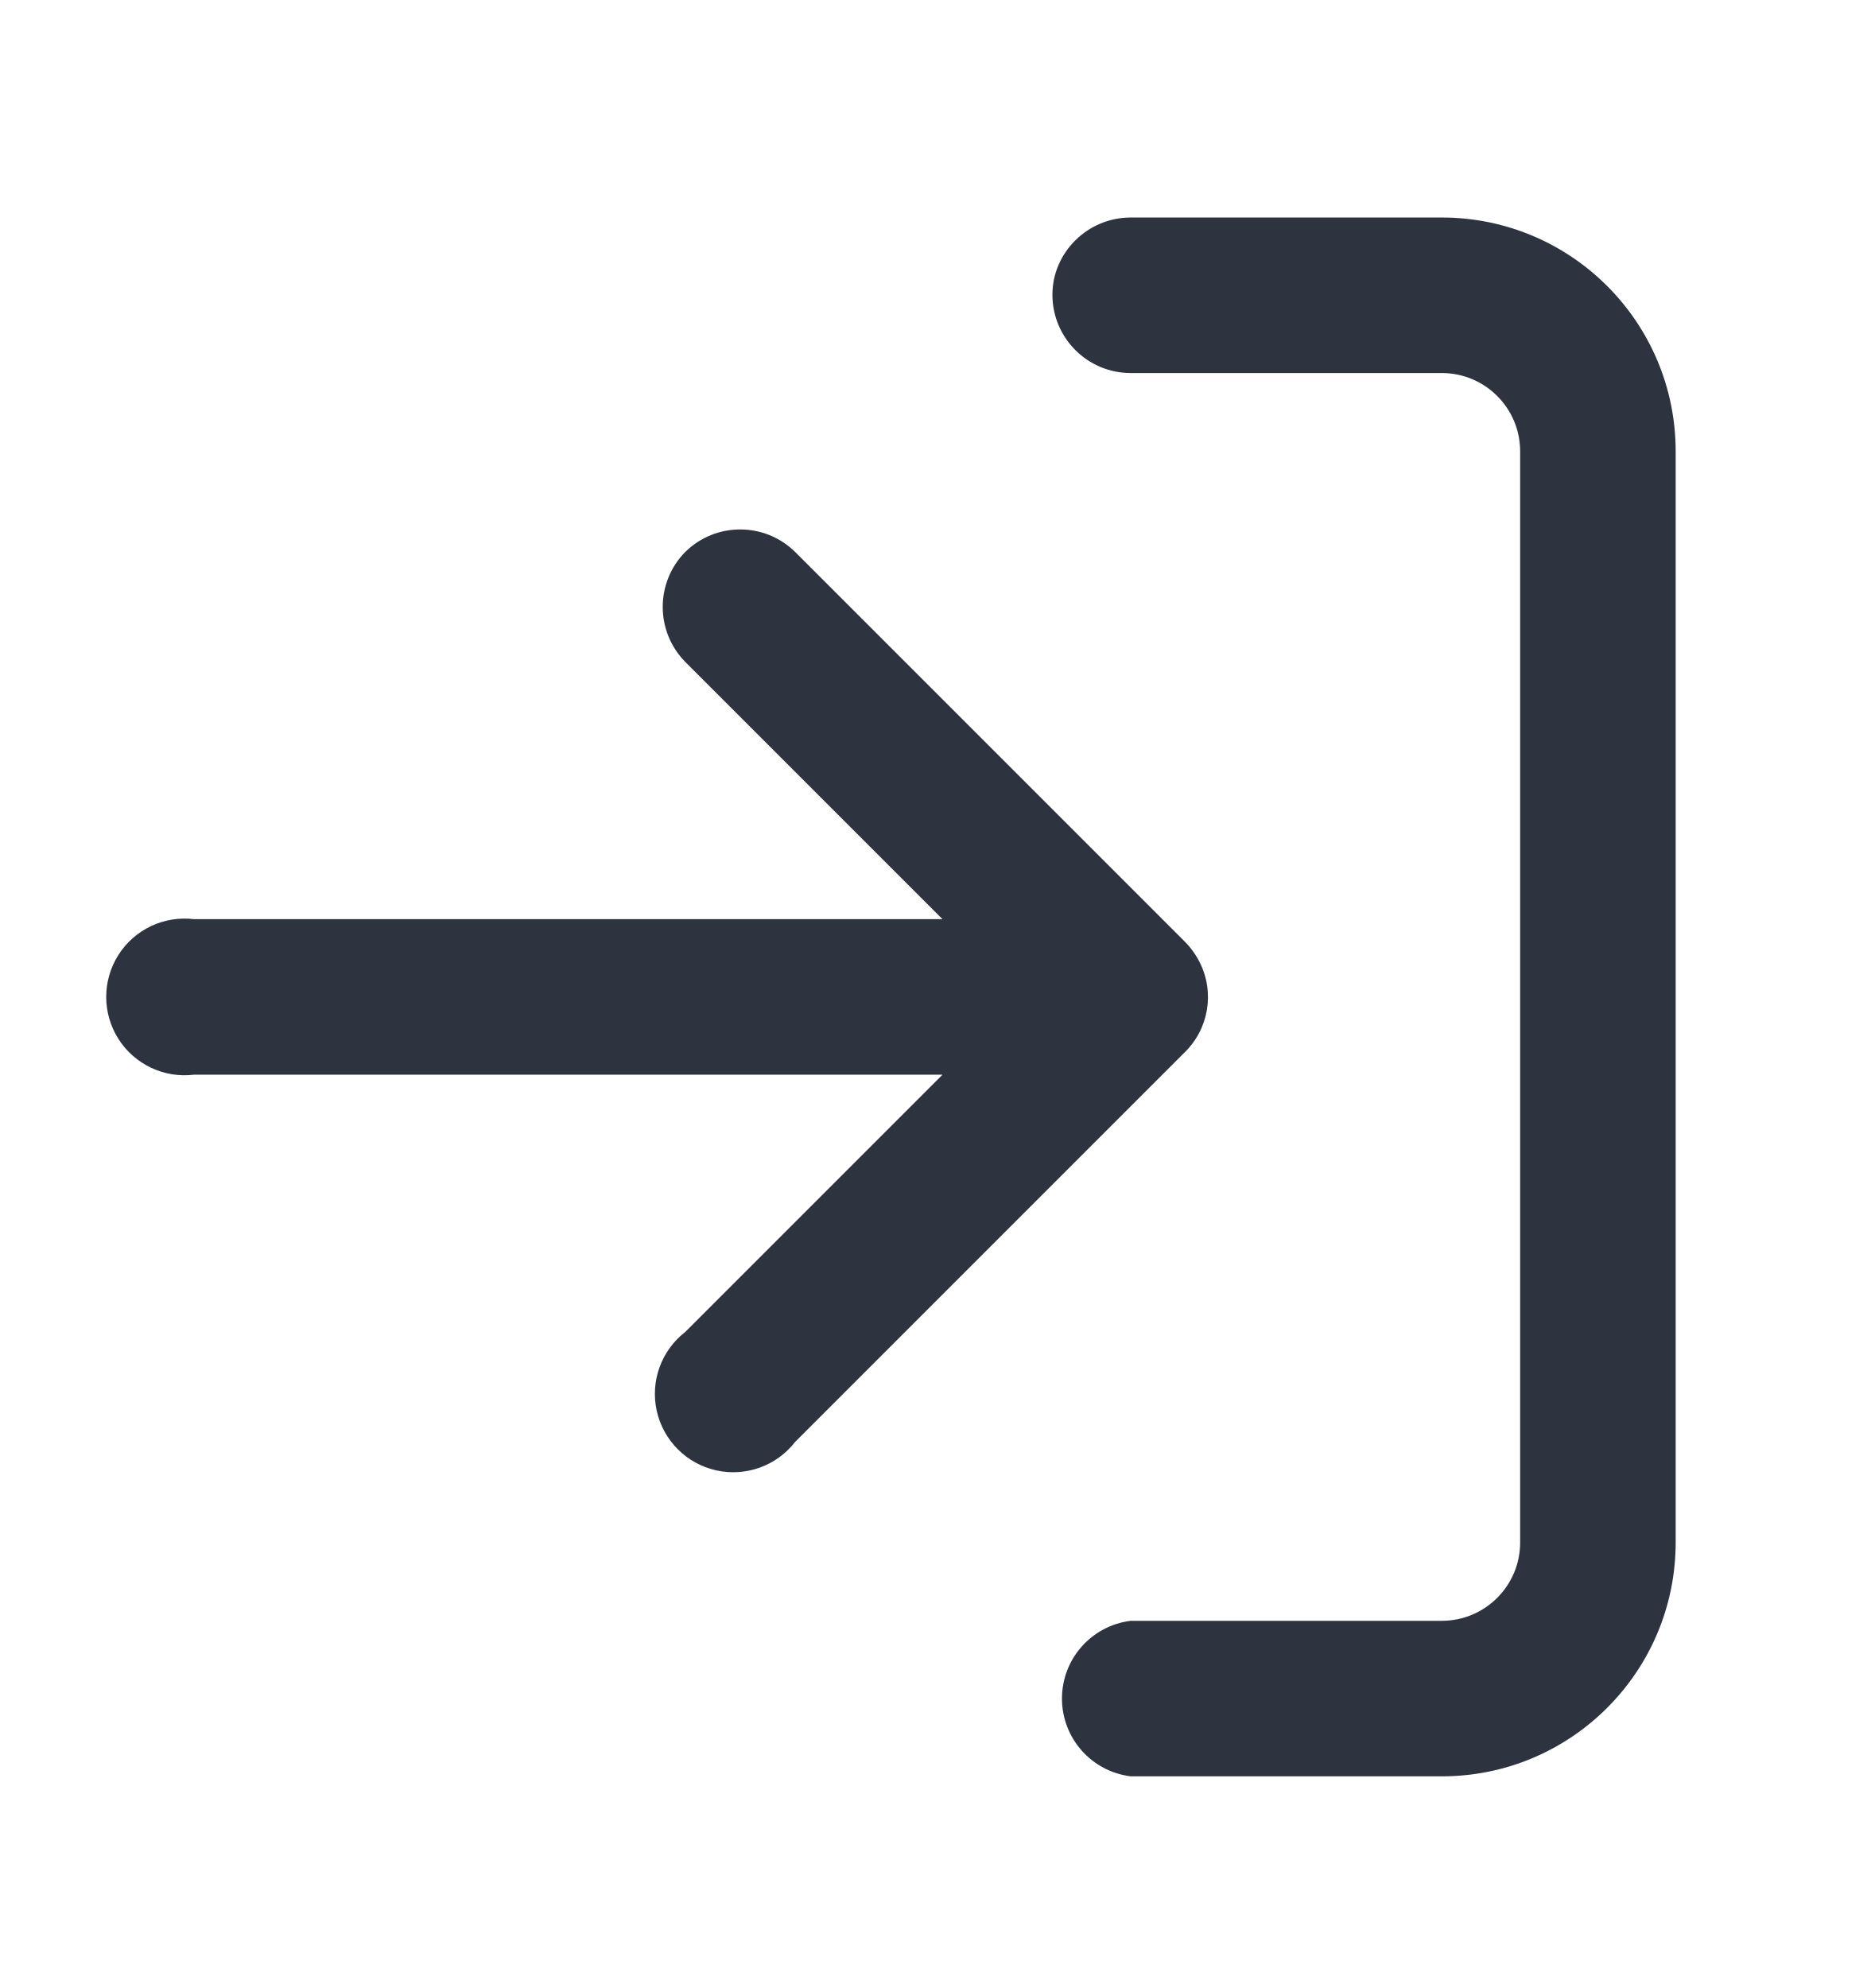
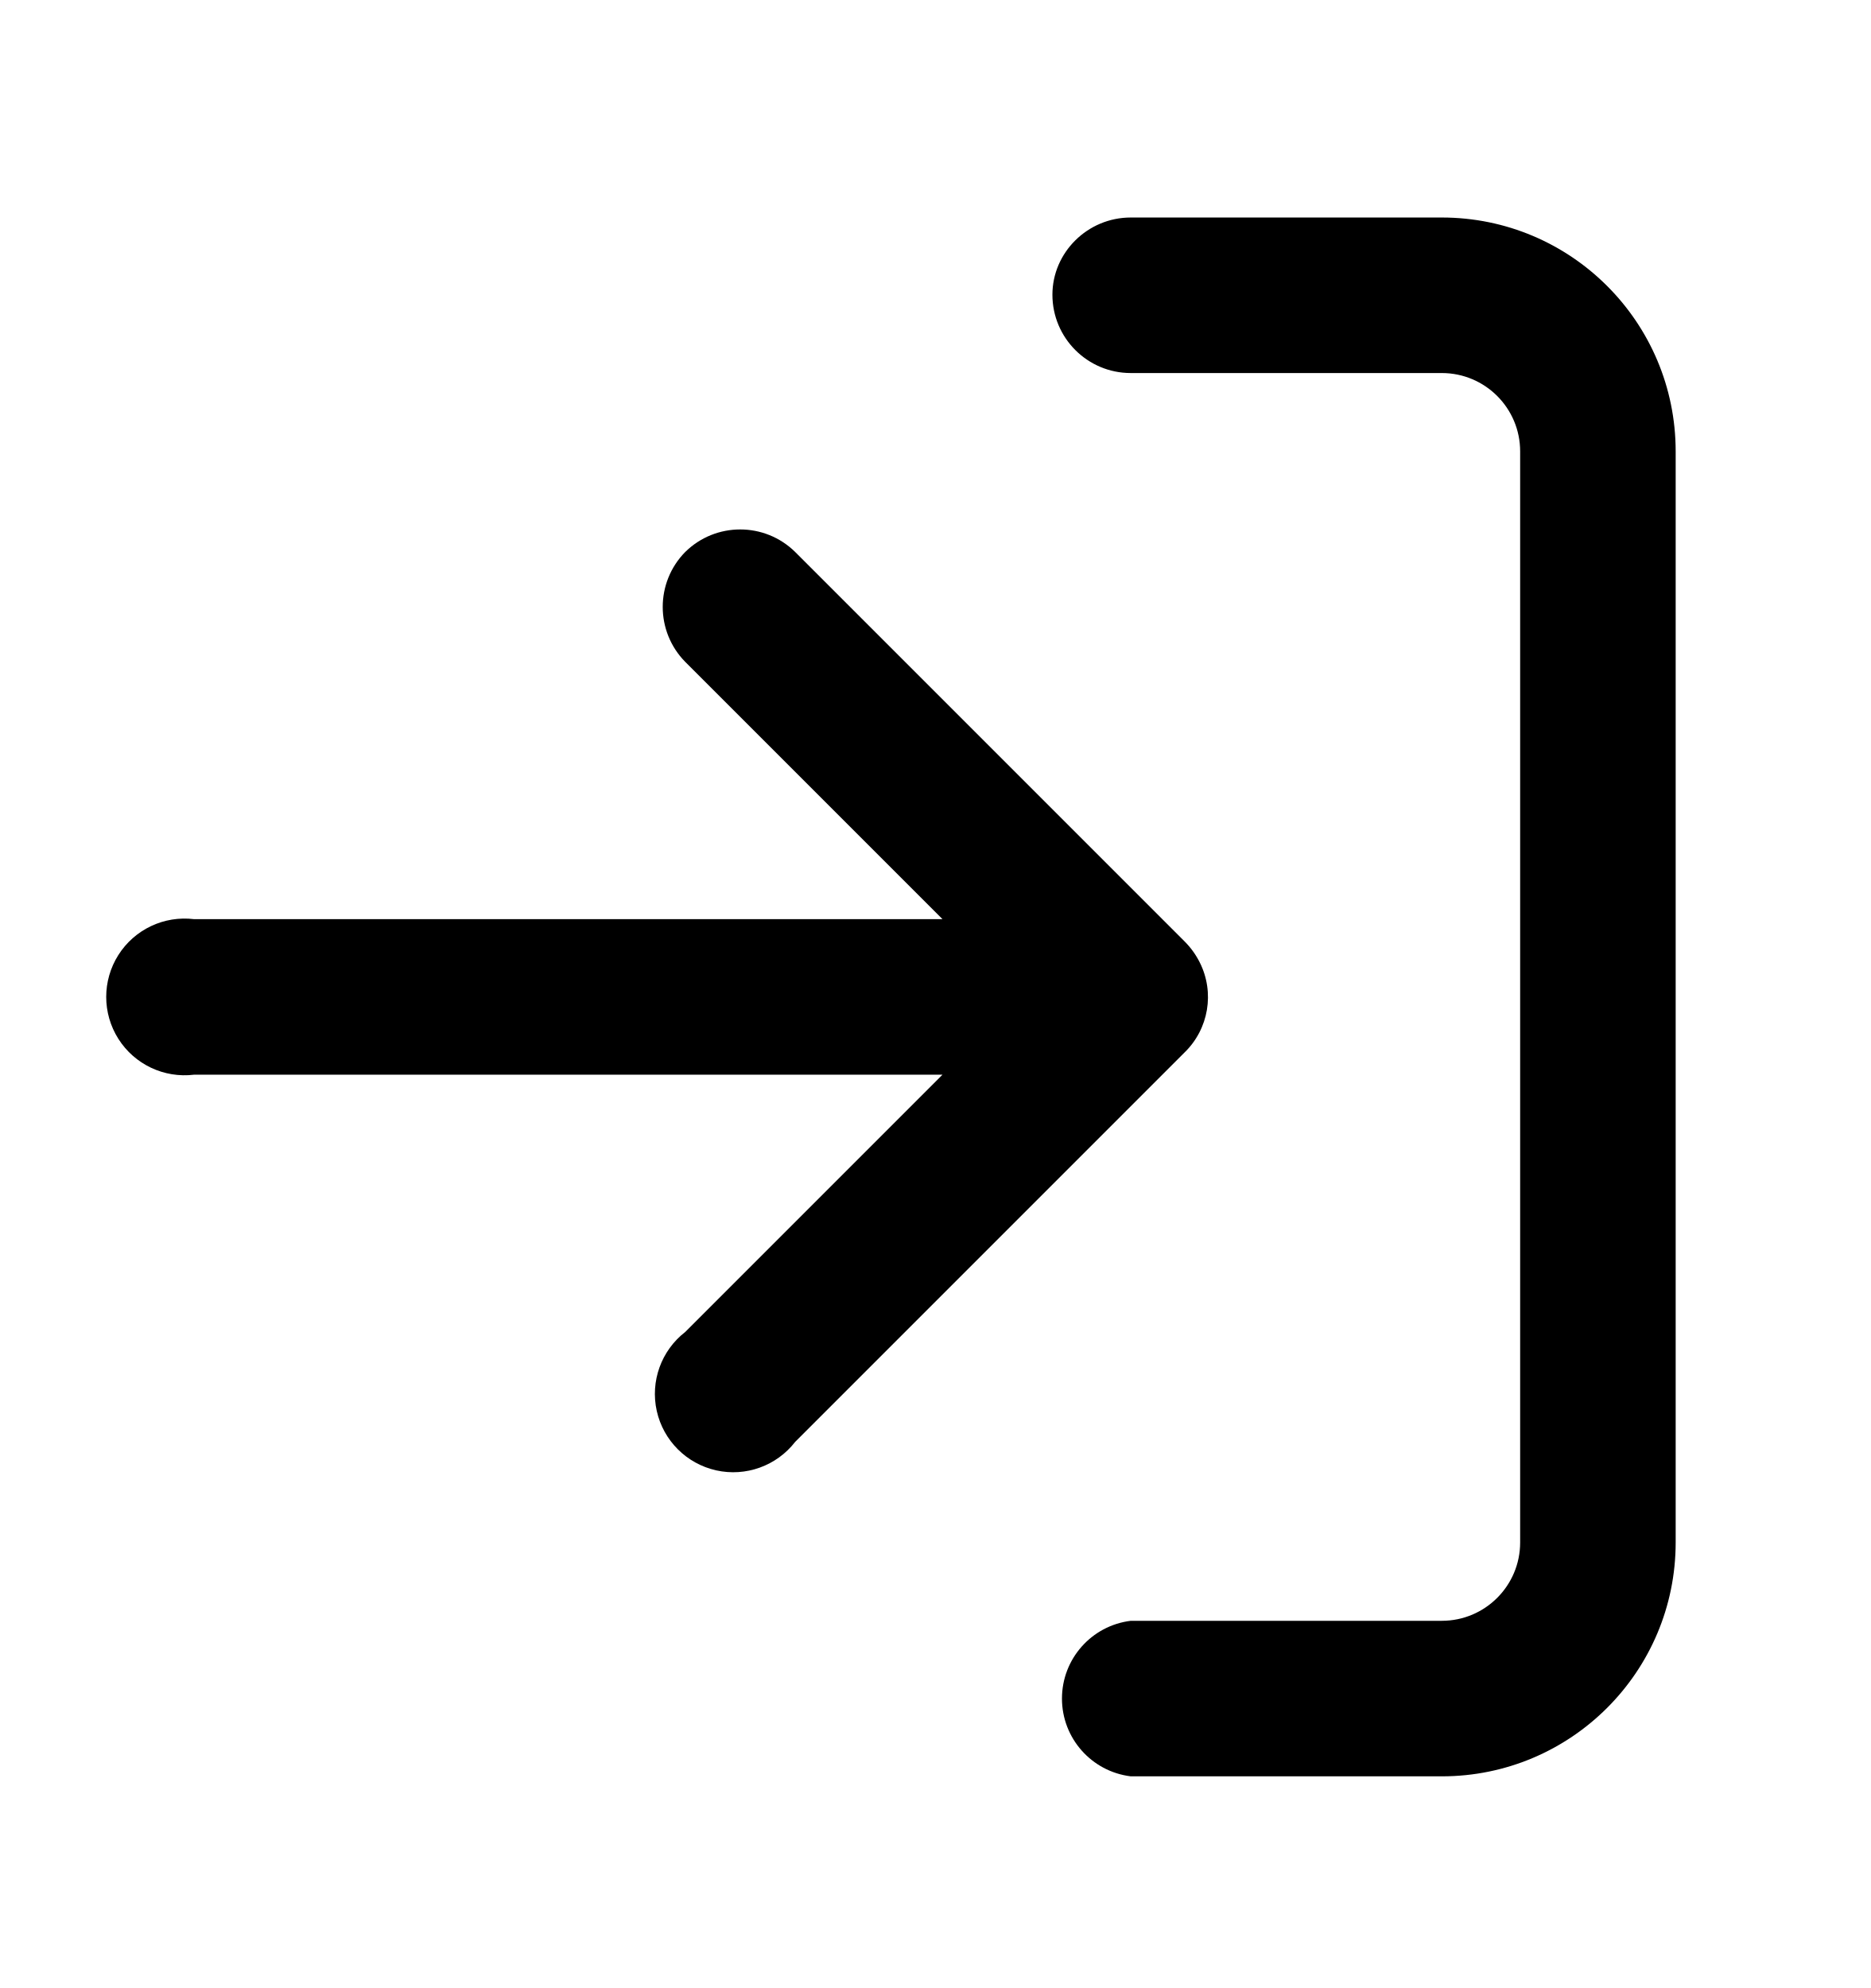
- <svg xmlns="http://www.w3.org/2000/svg" width="16" height="17" viewBox="0 0 16 17" fill="none">
-   <path fill-rule="evenodd" clip-rule="evenodd" d="M9 2.52c0-.36.3-.66.67-.66h2.66a2 2 0 0 1 2 2v9.33a2 2 0 0 1-2 2H9.67a.67.67 0 0 1 0-1.33h2.66a.67.67 0 0 0 .67-.67V3.86a.67.67 0 0 0-.67-.67H9.67A.67.67 0 0 1 9 2.52Zm-3.14 2.2a.67.67 0 0 1 .94 0l3.33 3.33a.69.69 0 0 1 .13.18.66.66 0 0 1-.13.77L6.8 12.33a.67.67 0 1 1-.94-.94l2.2-2.2h-6.4a.67.67 0 1 1 0-1.33h6.4l-2.2-2.2a.67.67 0 0 1 0-.94Z" fill="#2D3440" />
+ <svg xmlns="http://www.w3.org/2000/svg" width="16" height="17" viewBox="0 0 16 17" fill="currentColor">
+   <path fill-rule="evenodd" clip-rule="evenodd" d="M9 2.52c0-.36.3-.66.67-.66h2.66a2 2 0 0 1 2 2v9.33a2 2 0 0 1-2 2H9.67a.67.67 0 0 1 0-1.33h2.66a.67.67 0 0 0 .67-.67V3.86a.67.67 0 0 0-.67-.67H9.67A.67.67 0 0 1 9 2.52Zm-3.14 2.2a.67.67 0 0 1 .94 0l3.33 3.33a.69.69 0 0 1 .13.18.66.66 0 0 1-.13.77L6.8 12.33a.67.67 0 1 1-.94-.94l2.2-2.2h-6.4a.67.67 0 1 1 0-1.33h6.4l-2.2-2.2a.67.67 0 0 1 0-.94Z" />
</svg>
